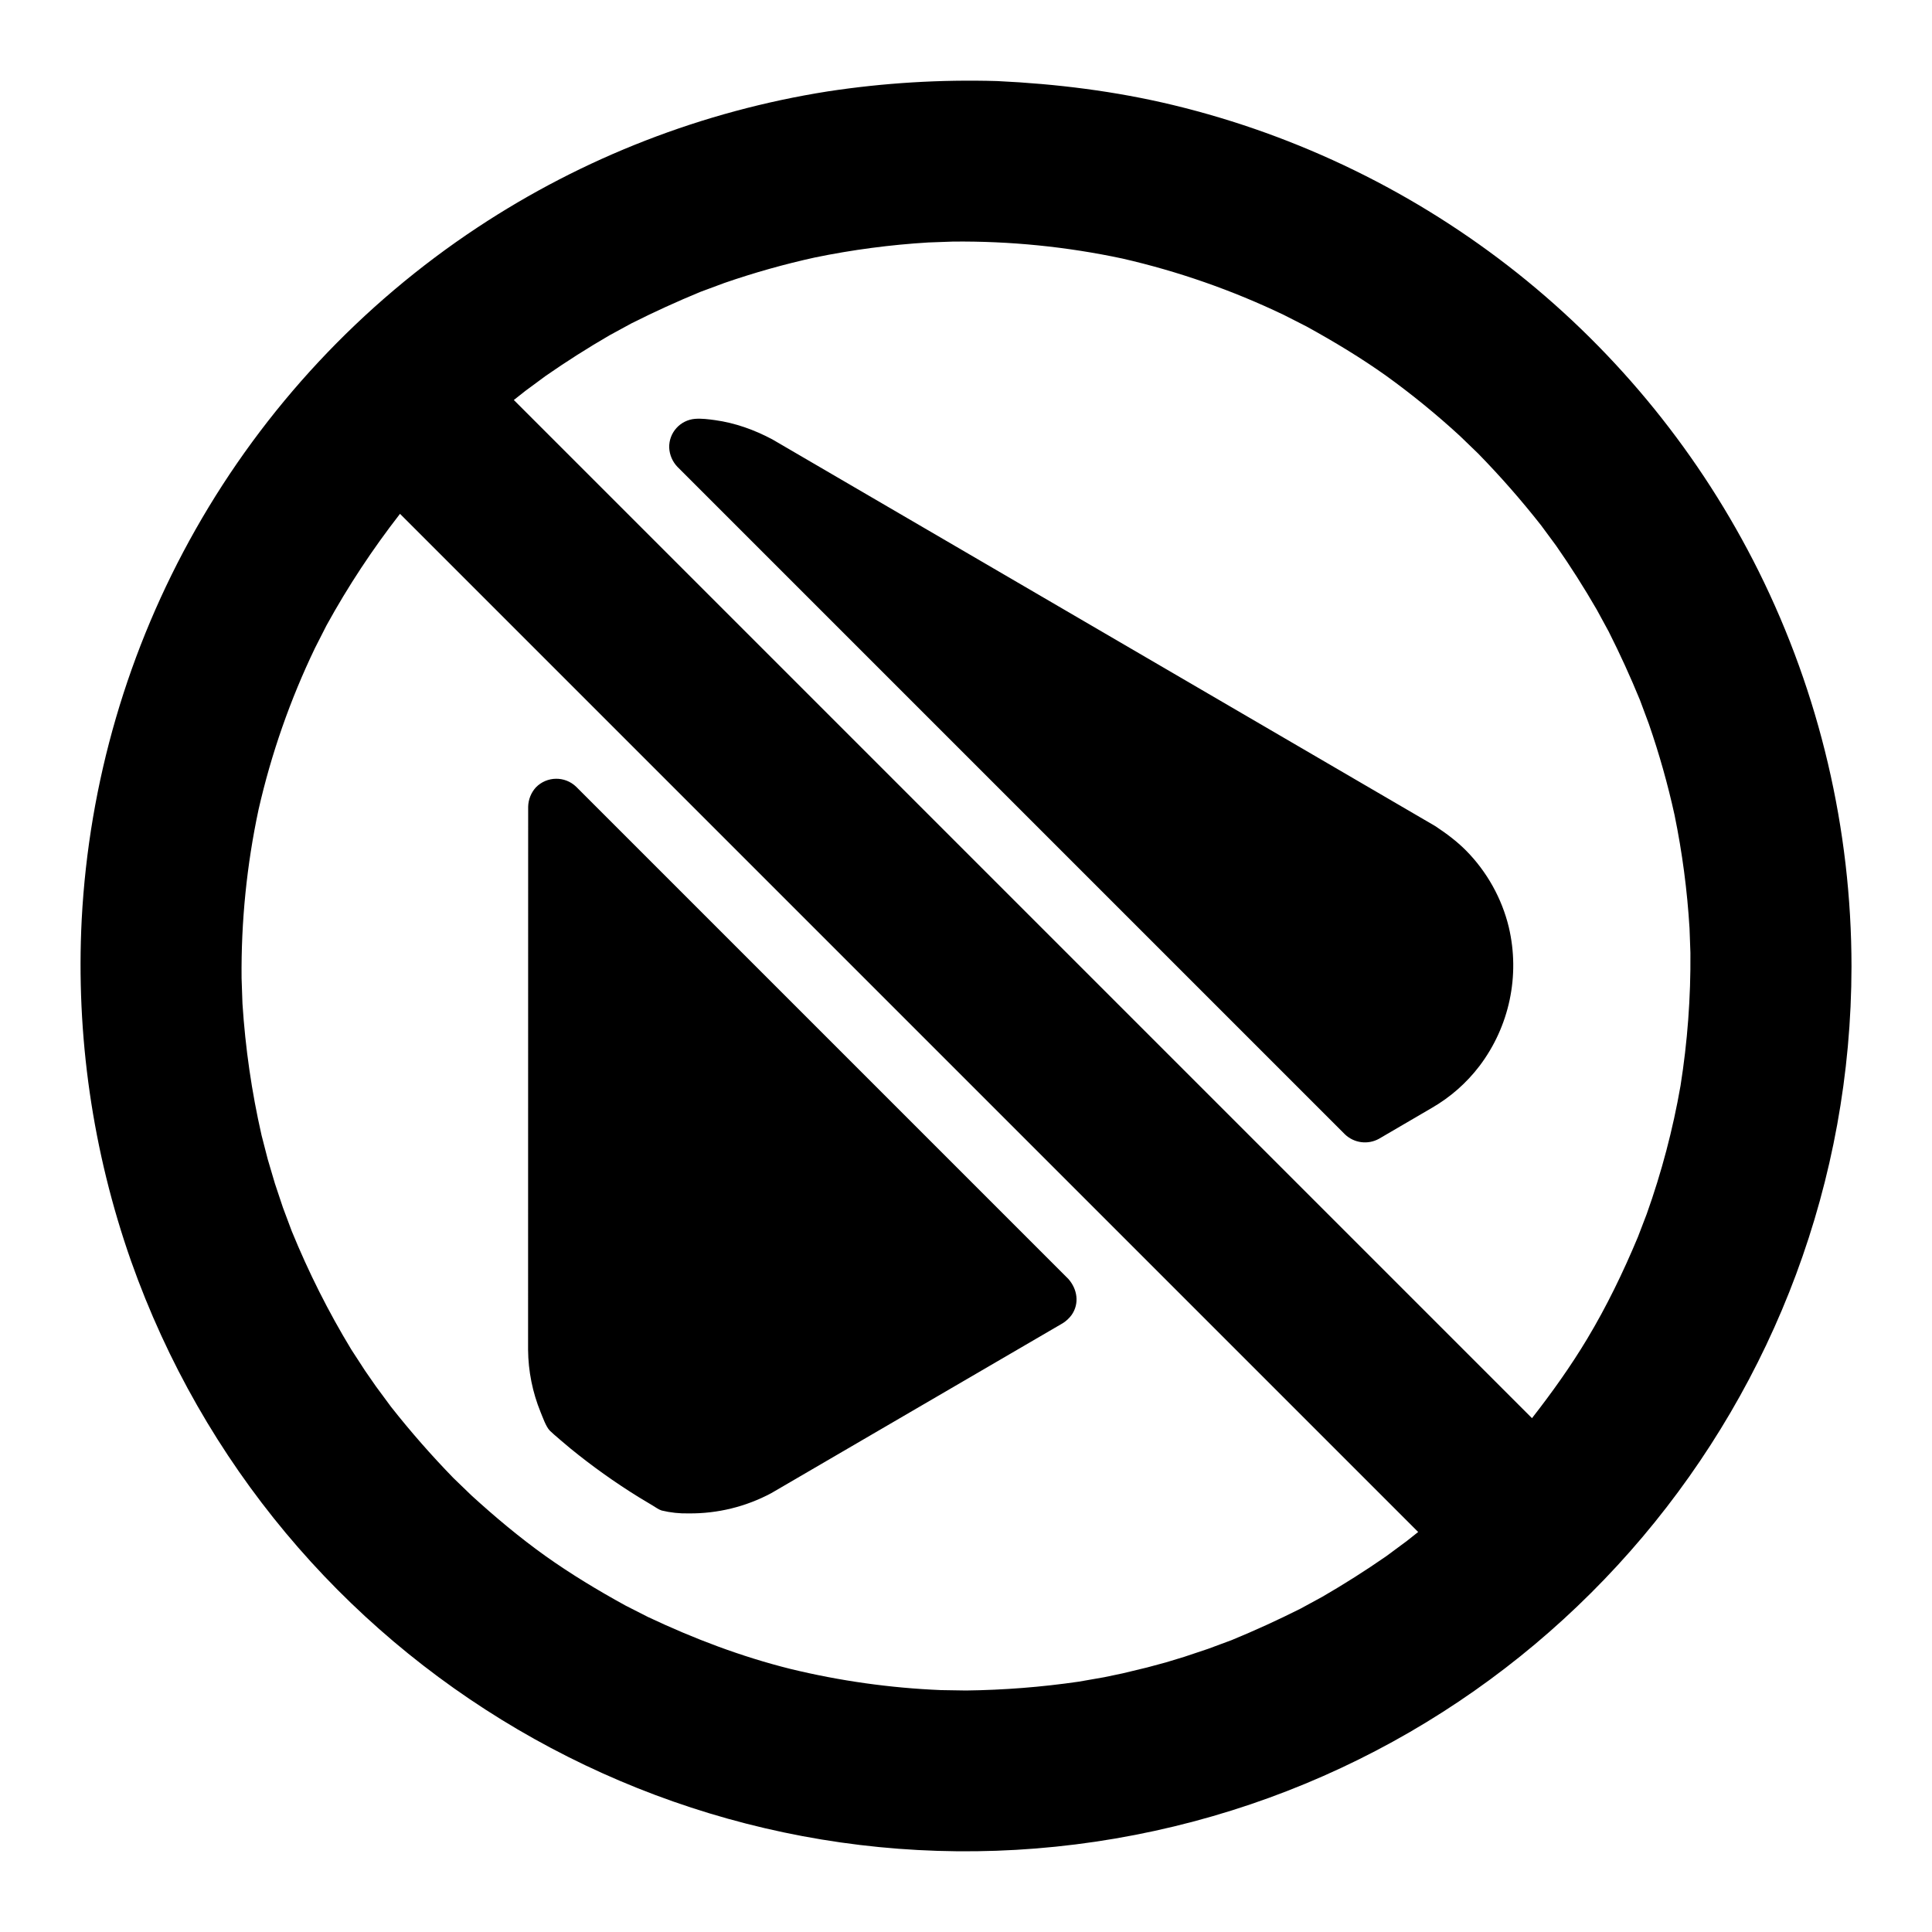
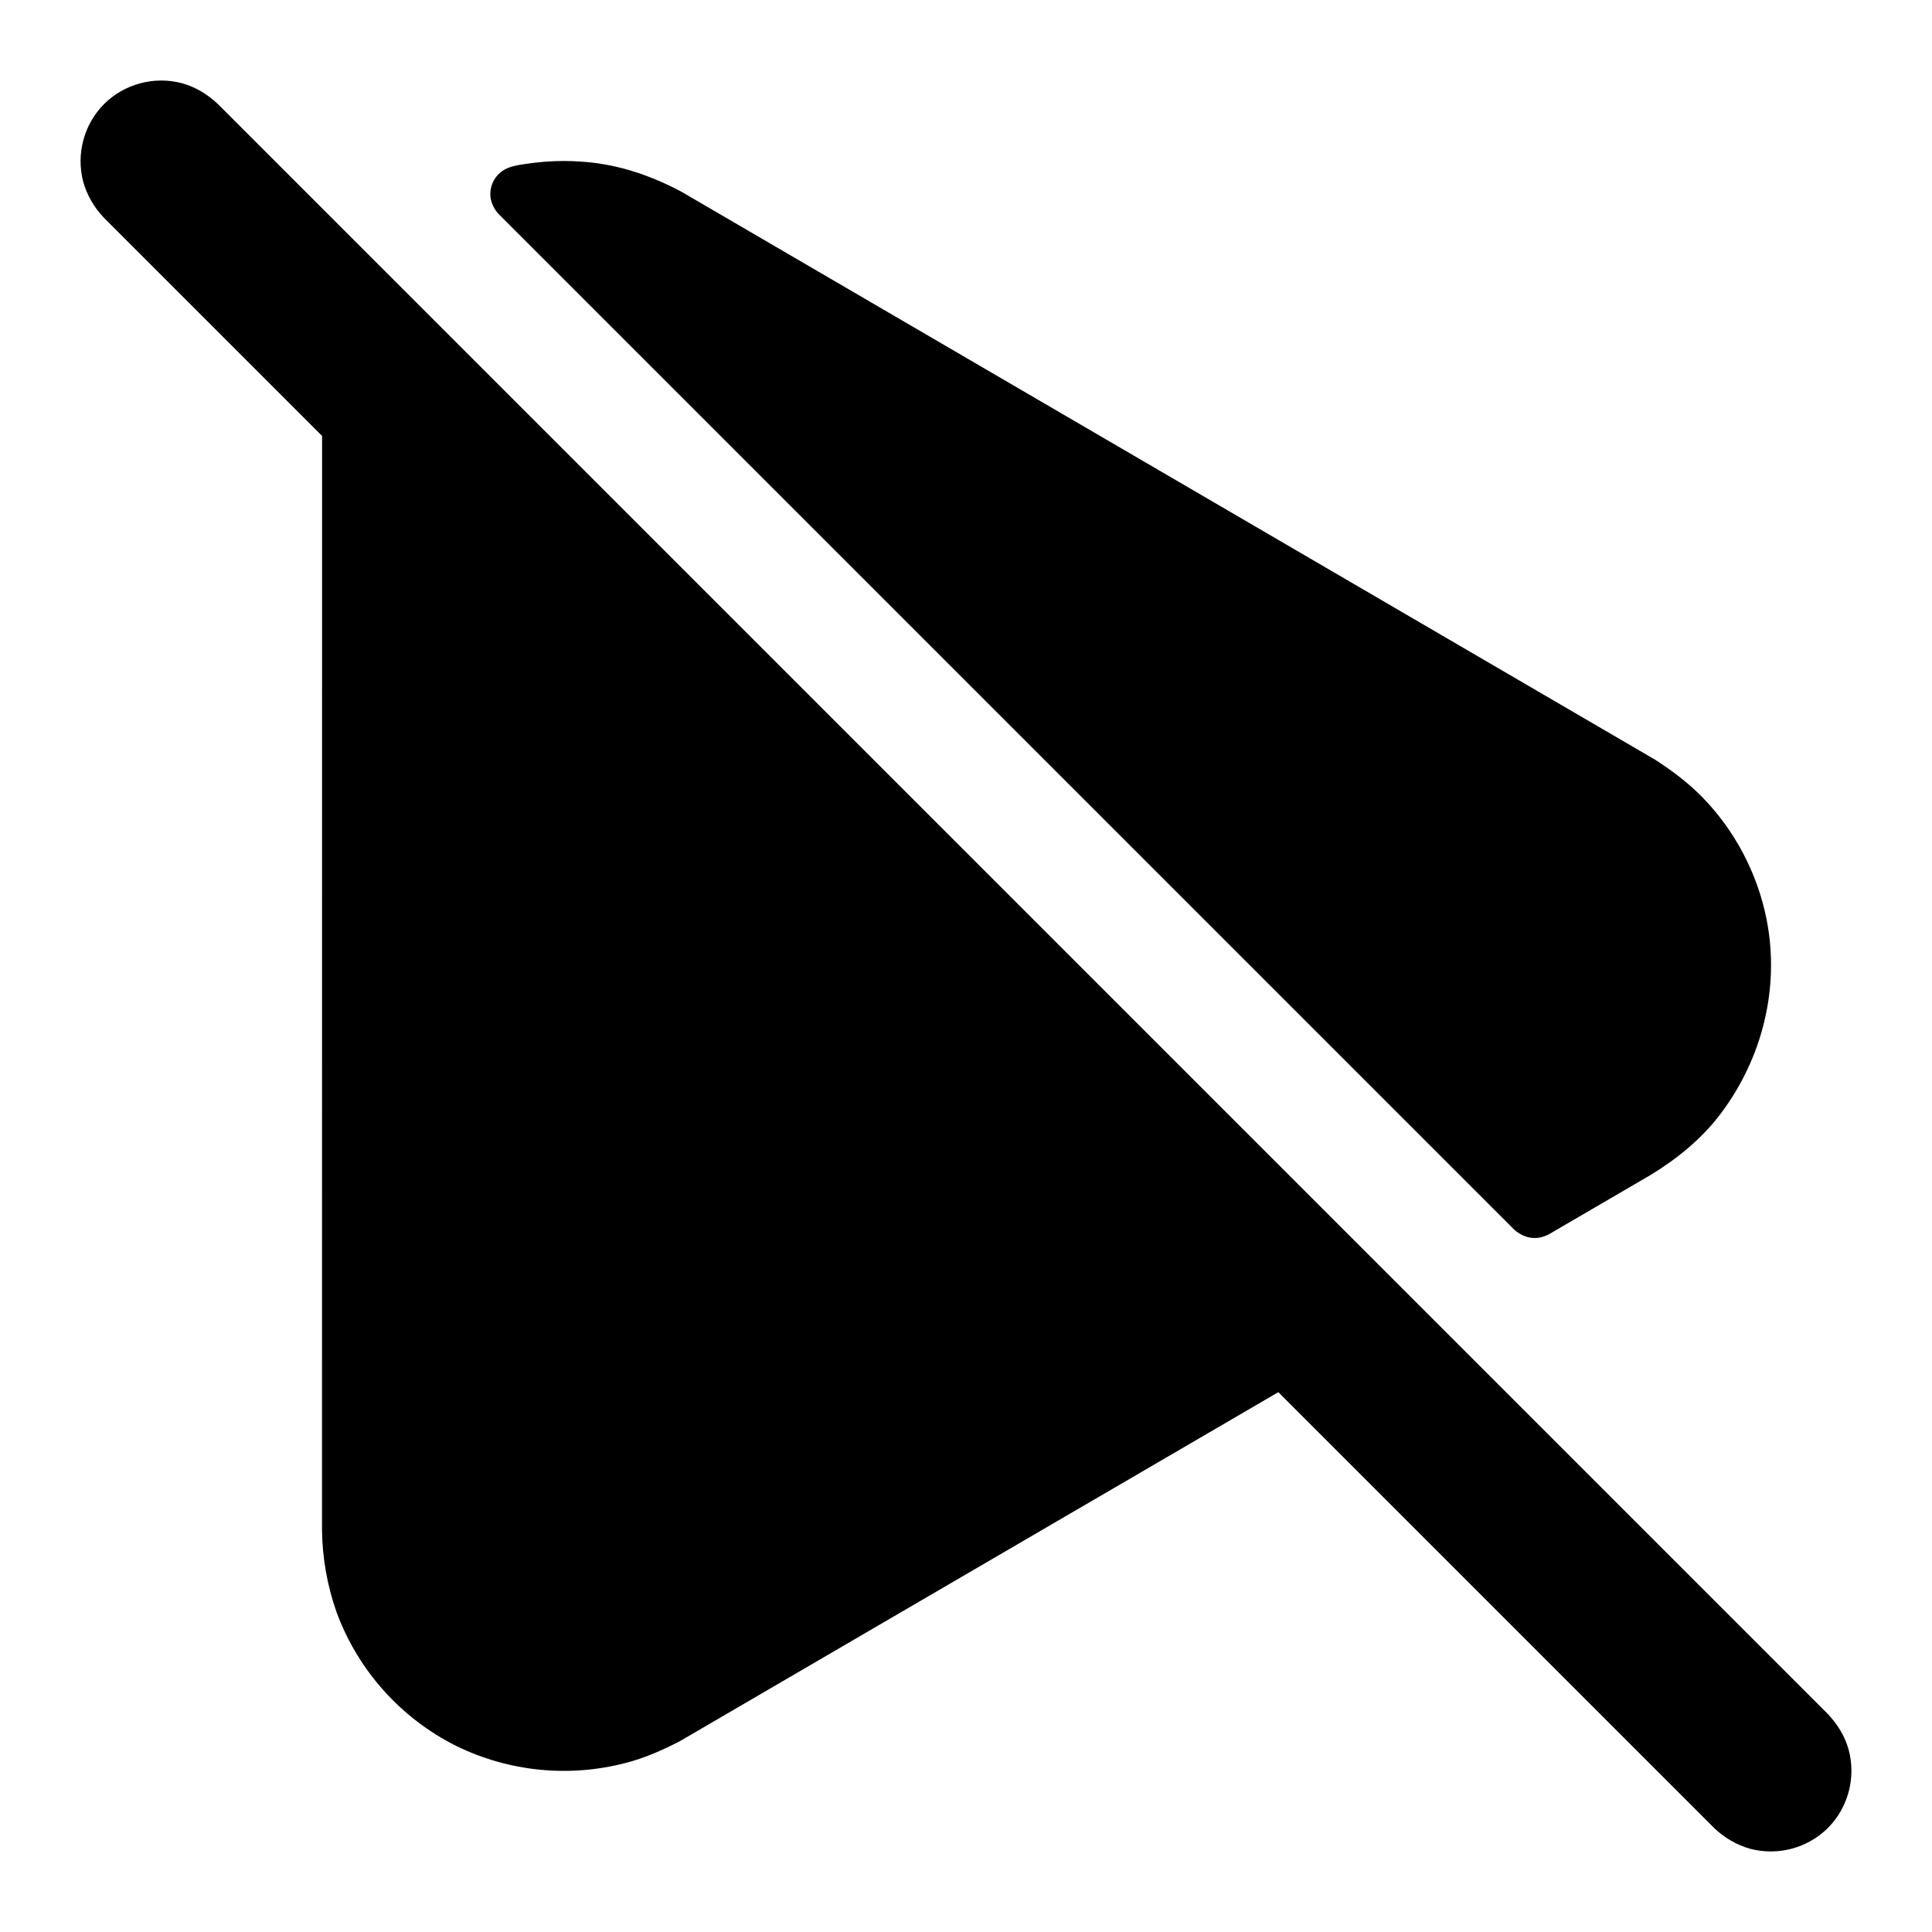
<svg xmlns="http://www.w3.org/2000/svg" width="24" height="24" viewBox="0 0 24 24" fill="currentColor" fill-rule="evenodd">
-   <path d="M12.388 1.007c.738.035 1.466.125 2.185.298a11.04 11.04 0 0 1 4.278 2.089 11 11 0 0 1 2.995 3.701A11.04 11.04 0 0 1 23 12.006a11.001 11.001 0 0 1-21.372 3.659 11.1 11.1 0 0 1-.613-4.244 11 11 0 0 1 1.414-4.843 11 11 0 0 1 3.503-3.753 11 11 0 0 1 4.353-1.69 11.7 11.7 0 0 1 2.103-.128M4.056 7.769l-.143.281a9.5 9.5 0 0 0-.701 2.006 9.6 9.6 0 0 0-.211 2.096l.011.316c.036.553.114 1.093.237 1.634l.077.299.089.301.099.297.11.294c.21.513.454 1 .741 1.473l.171.263.134.193.186.252c.245.311.502.604.777.887l.226.218c.293.267.595.52.918.751.318.226.65.426.992.614l.281.143c.57.269 1.156.492 1.769.645a9.6 9.6 0 0 0 1.871.263L12 21c.471-.006.935-.042 1.402-.11l.315-.055.229-.048.303-.073c.312-.084.158-.04.461-.132l.296-.099.294-.109q.434-.179.854-.39l.272-.148q.408-.236.797-.506l.254-.188.14-.111L4.969 6.383c-.342.44-.644.897-.913 1.386m3.102 2.005 6.114 6.114c.111.126.14.304.04.447a.4.4 0 0 1-.111.103l-3.619 2.11a2.13 2.13 0 0 1-1.026.252 1.3 1.3 0 0 1-.337-.036c-.04-.013-.074-.04-.11-.061l-.178-.107a8 8 0 0 1-.848-.605c-.007-.006-.219-.183-.253-.219-.05-.052-.089-.17-.115-.231a2.1 2.1 0 0 1-.155-.773l.001-6.746a.37.37 0 0 1 .096-.241.355.355 0 0 1 .501-.007m4.679-6.773-.305.011a10 10 0 0 0-1.407.186 10 10 0 0 0-1.126.317l-.299.111q-.434.179-.854.39l-.272.148q-.409.237-.796.506l-.252.186-.143.113 12.648 12.648c.247-.317.479-.641.686-.986.243-.405.447-.828.629-1.263l.11-.287a9.7 9.7 0 0 0 .42-1.593 10 10 0 0 0 .123-1.651l-.011-.305a10 10 0 0 0-.186-1.407 10 10 0 0 0-.319-1.131l-.111-.298a12 12 0 0 0-.388-.85l-.148-.272a11 11 0 0 0-.506-.796l-.186-.252a11 11 0 0 0-.783-.893l-.227-.219a10 10 0 0 0-.912-.744c-.317-.226-.65-.426-.991-.614l-.281-.143a9.6 9.6 0 0 0-2.006-.701 9.6 9.6 0 0 0-2.107-.211M9.594 5.458l8.235 4.804c.139.092.268.188.385.306.258.262.443.593.529.95a2.07 2.07 0 0 1-.365 1.725 2 2 0 0 1-.59.519l-.659.385a.36.36 0 0 1-.422-.056L8.415 5.799a.37.37 0 0 1-.102-.238.35.35 0 0 1 .322-.358c.082-.006.166.005.247.016.252.035.488.12.712.239" />
+   <path d="m2.707 1.293 20 20c.121.13.213.276.259.448a1.01 1.01 0 0 1-.259.967 1.01 1.01 0 0 1-.967.258 1.06 1.06 0 0 1-.447-.259l-5.413-5.413-7.435 4.336c-.217.112-.44.211-.677.271a3.04 3.04 0 0 1-2.096-.21 3.03 3.03 0 0 1-1.493-1.669A3.2 3.2 0 0 1 4 19.011l.001-13.596-2.708-2.708a1.06 1.06 0 0 1-.259-.448 1.01 1.01 0 0 1 .259-.967c.251-.25.625-.35.967-.258.172.047.318.138.447.259M8.462 2.38l12.11 7.064c.204.135.395.276.567.451.41.416.692.952.806 1.525.167.847-.05 1.72-.565 2.408-.236.315-.54.563-.874.767l-1.267.739c-.151.077-.296.053-.424-.054L6.193 2.658a.4.4 0 0 1-.098-.194.35.35 0 0 1 .232-.384c.076-.027.164-.038.243-.049q.351-.05.706-.019c.42.035.816.172 1.186.368" />
</svg>
